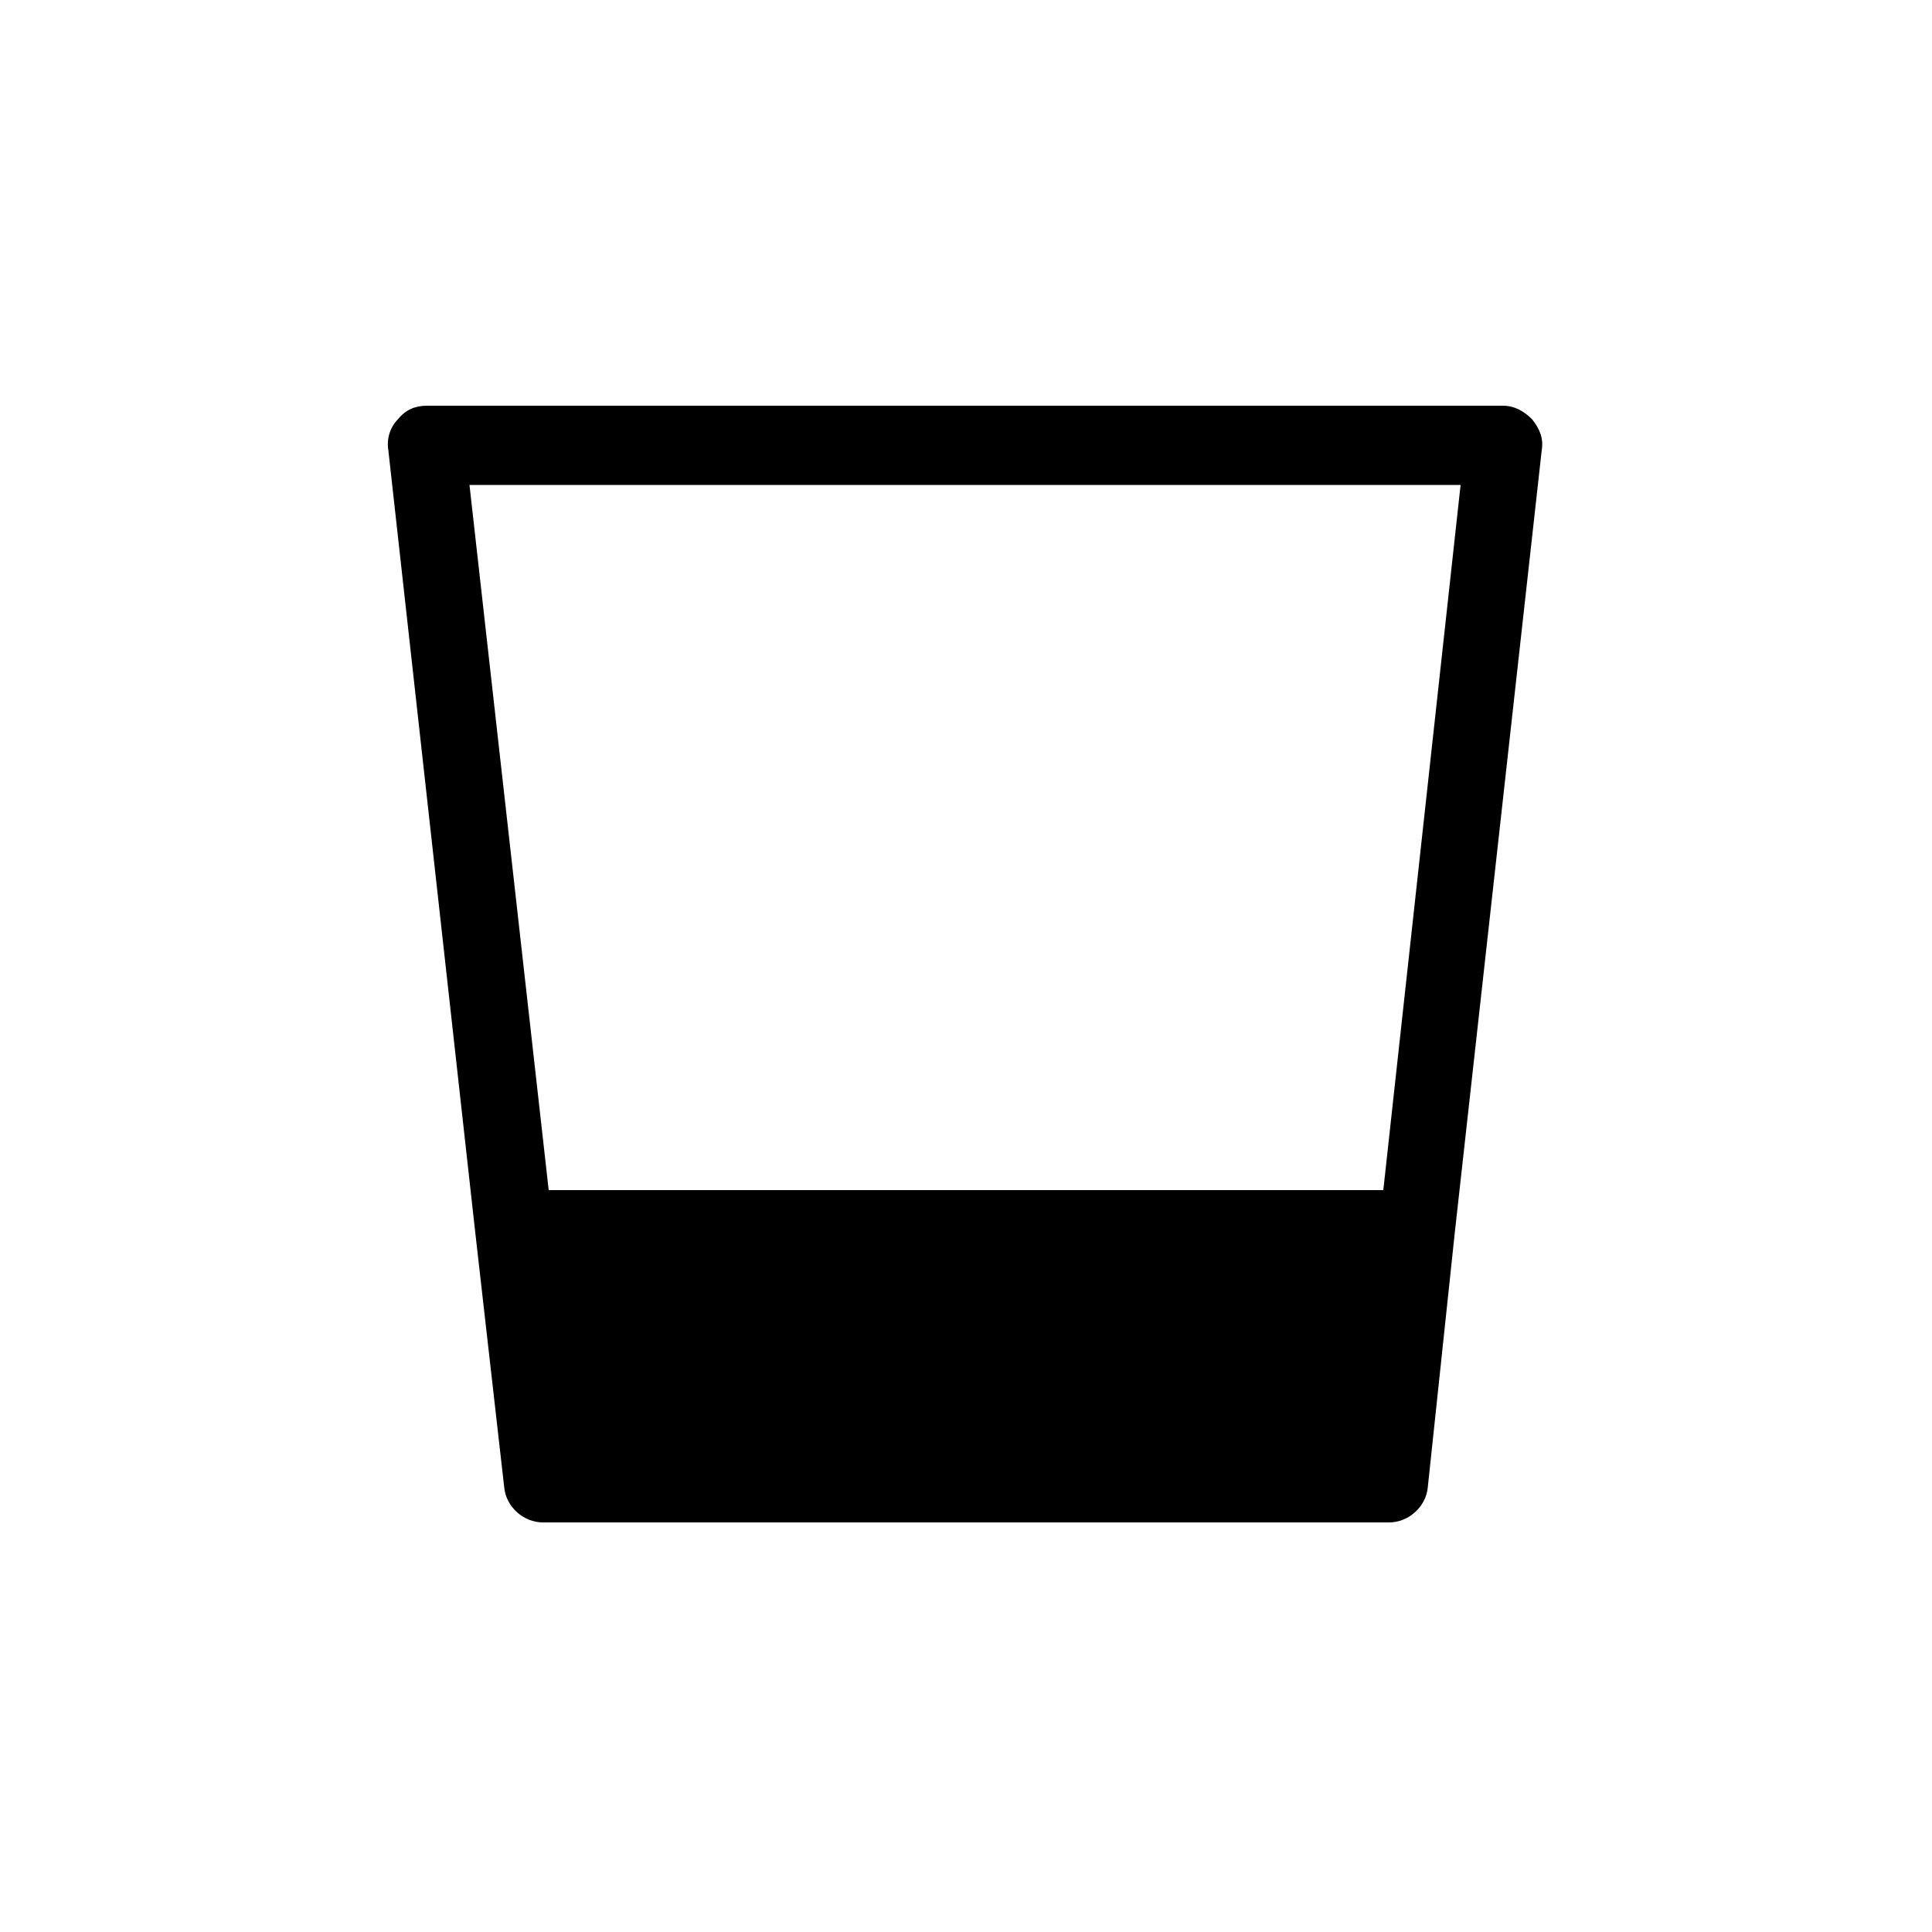
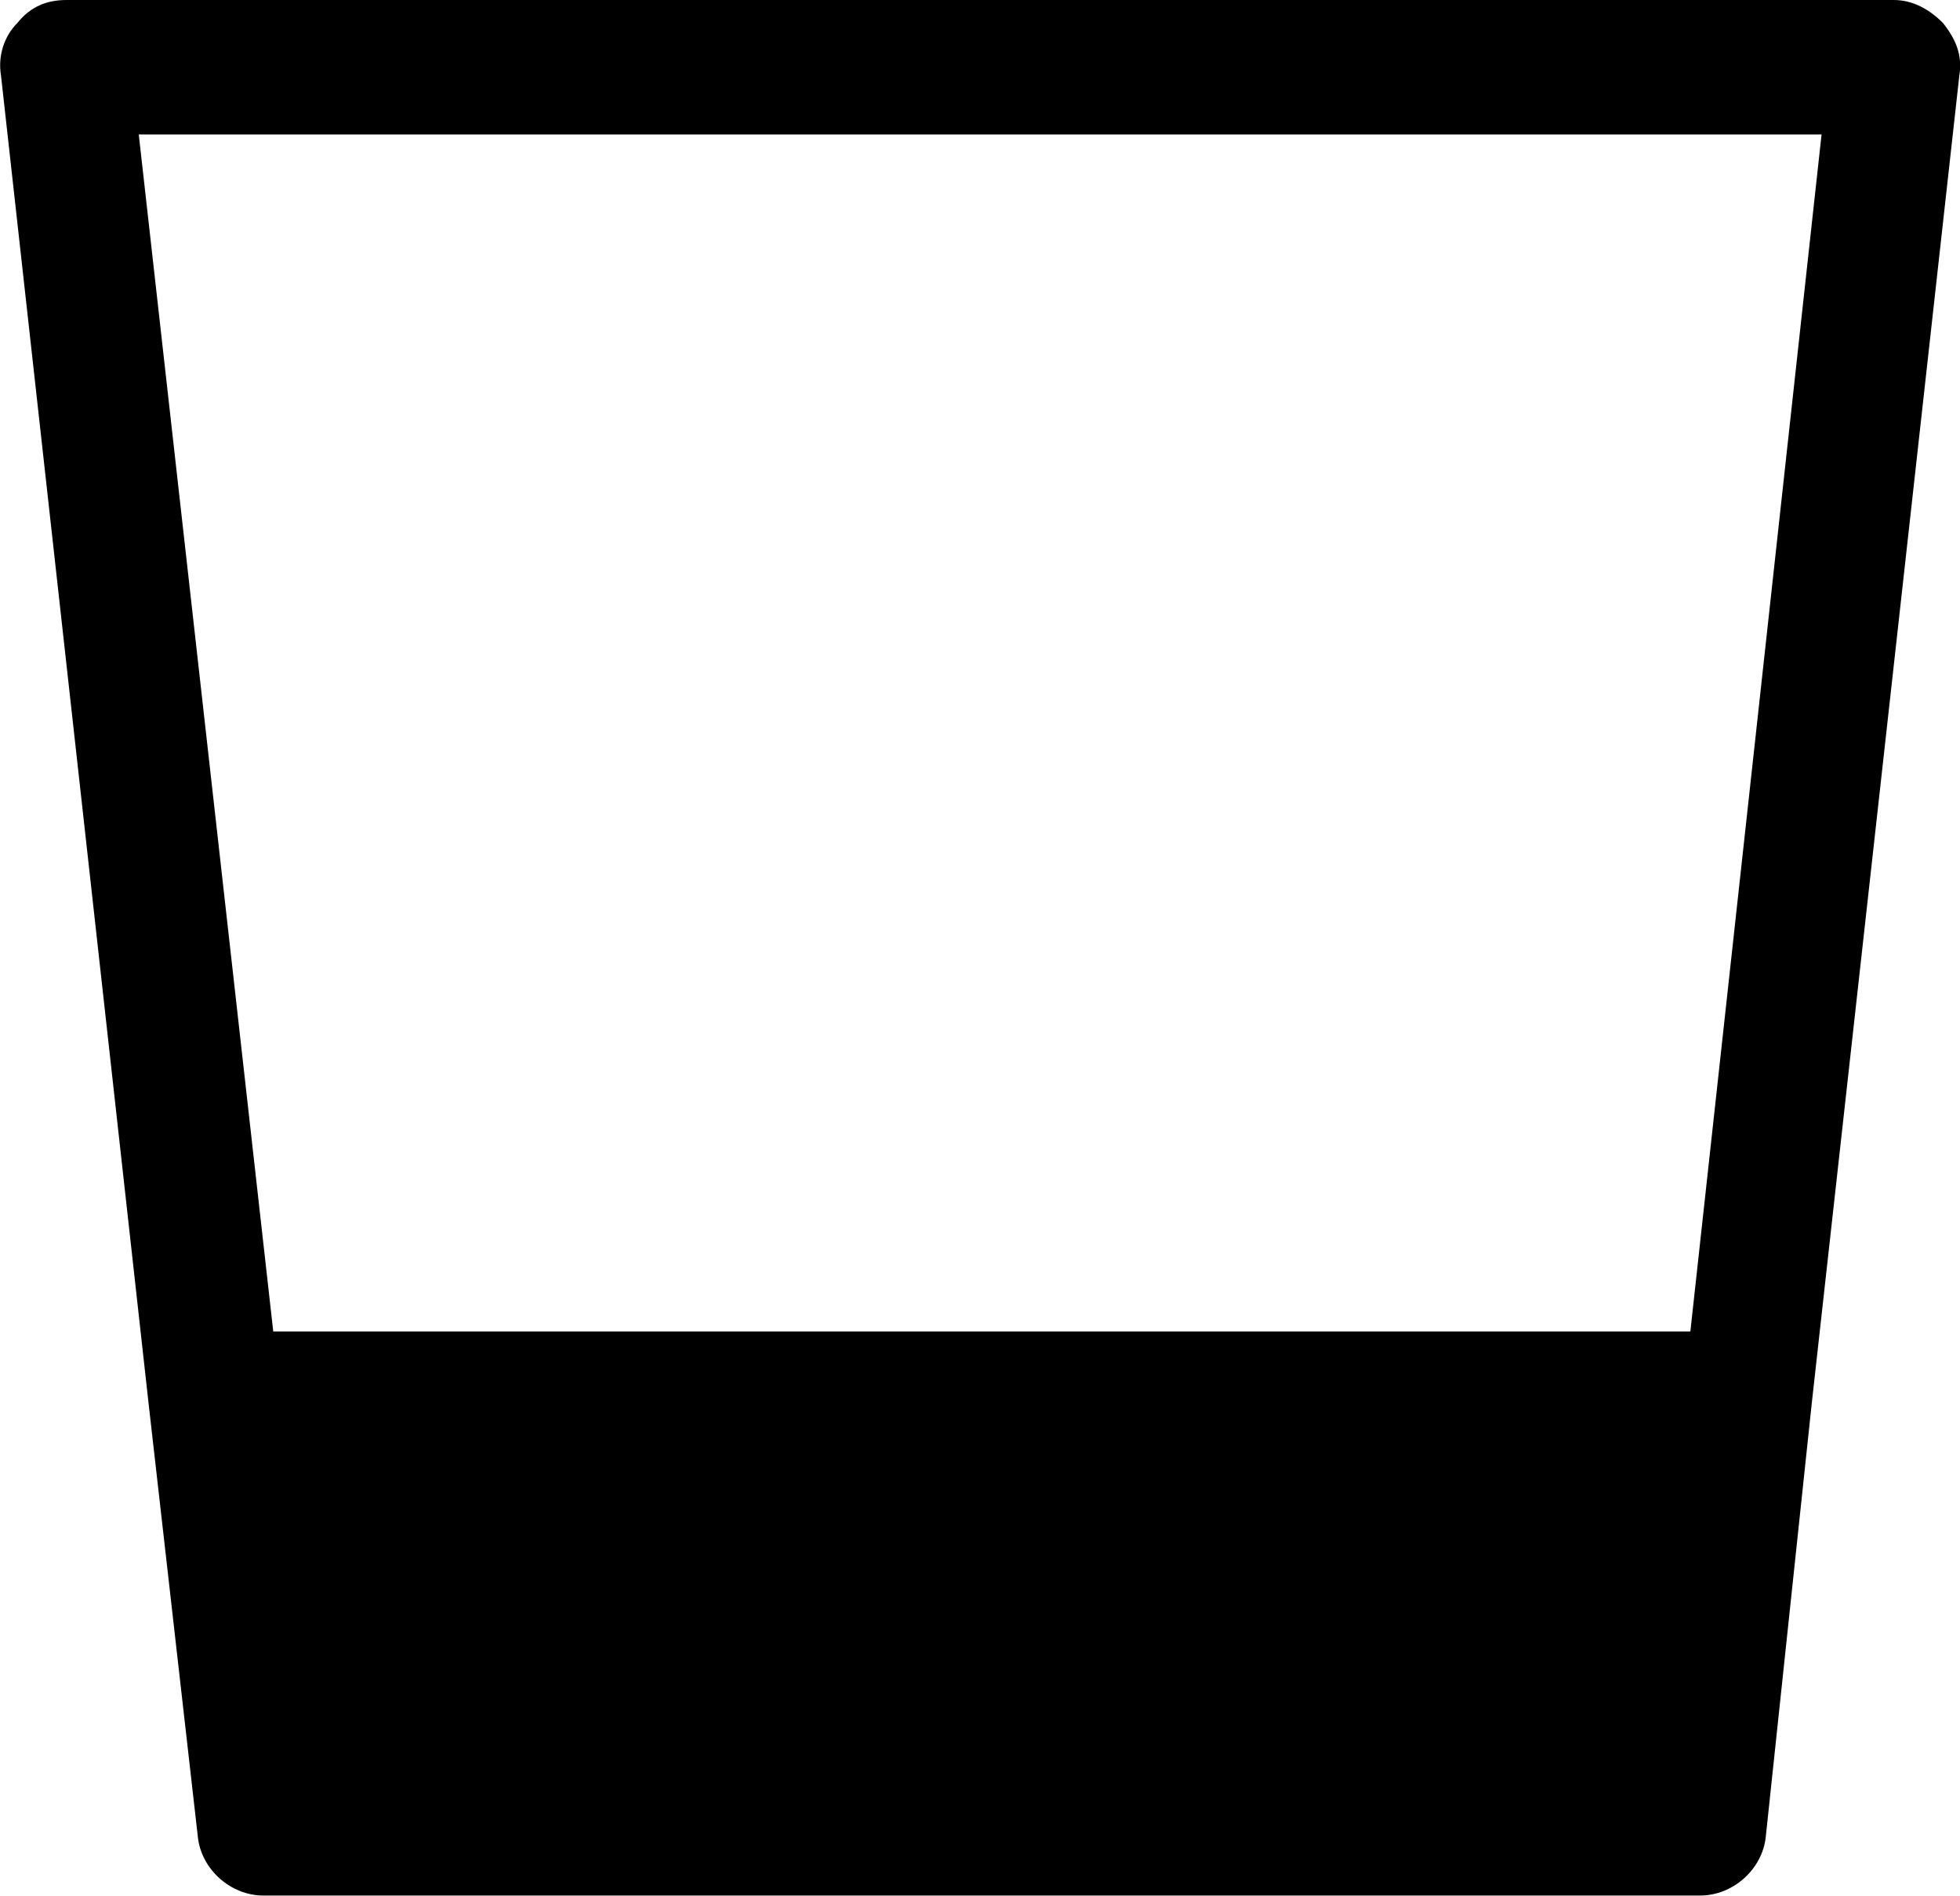
- <svg xmlns="http://www.w3.org/2000/svg" xml:space="preserve" viewBox="0 0 100 100">
+ <svg xmlns="http://www.w3.org/2000/svg" xml:space="preserve" viewBox="20.07 21 59.75 57.8">
  <path d="m75.3 63.8 4.5-40.5c.1-.6-.1-1.1-.5-1.6-.4-.4-.9-.7-1.5-.7H22.1c-.6 0-1.1.2-1.5.7-.4.4-.6 1-.5 1.6l4.5 40.5L26.1 77c.1 1 1 1.8 2 1.8h43.8c1 0 1.9-.8 2-1.8zm-3.7-2.2H28.4l-4.1-36.5h51.3z" />
</svg>
